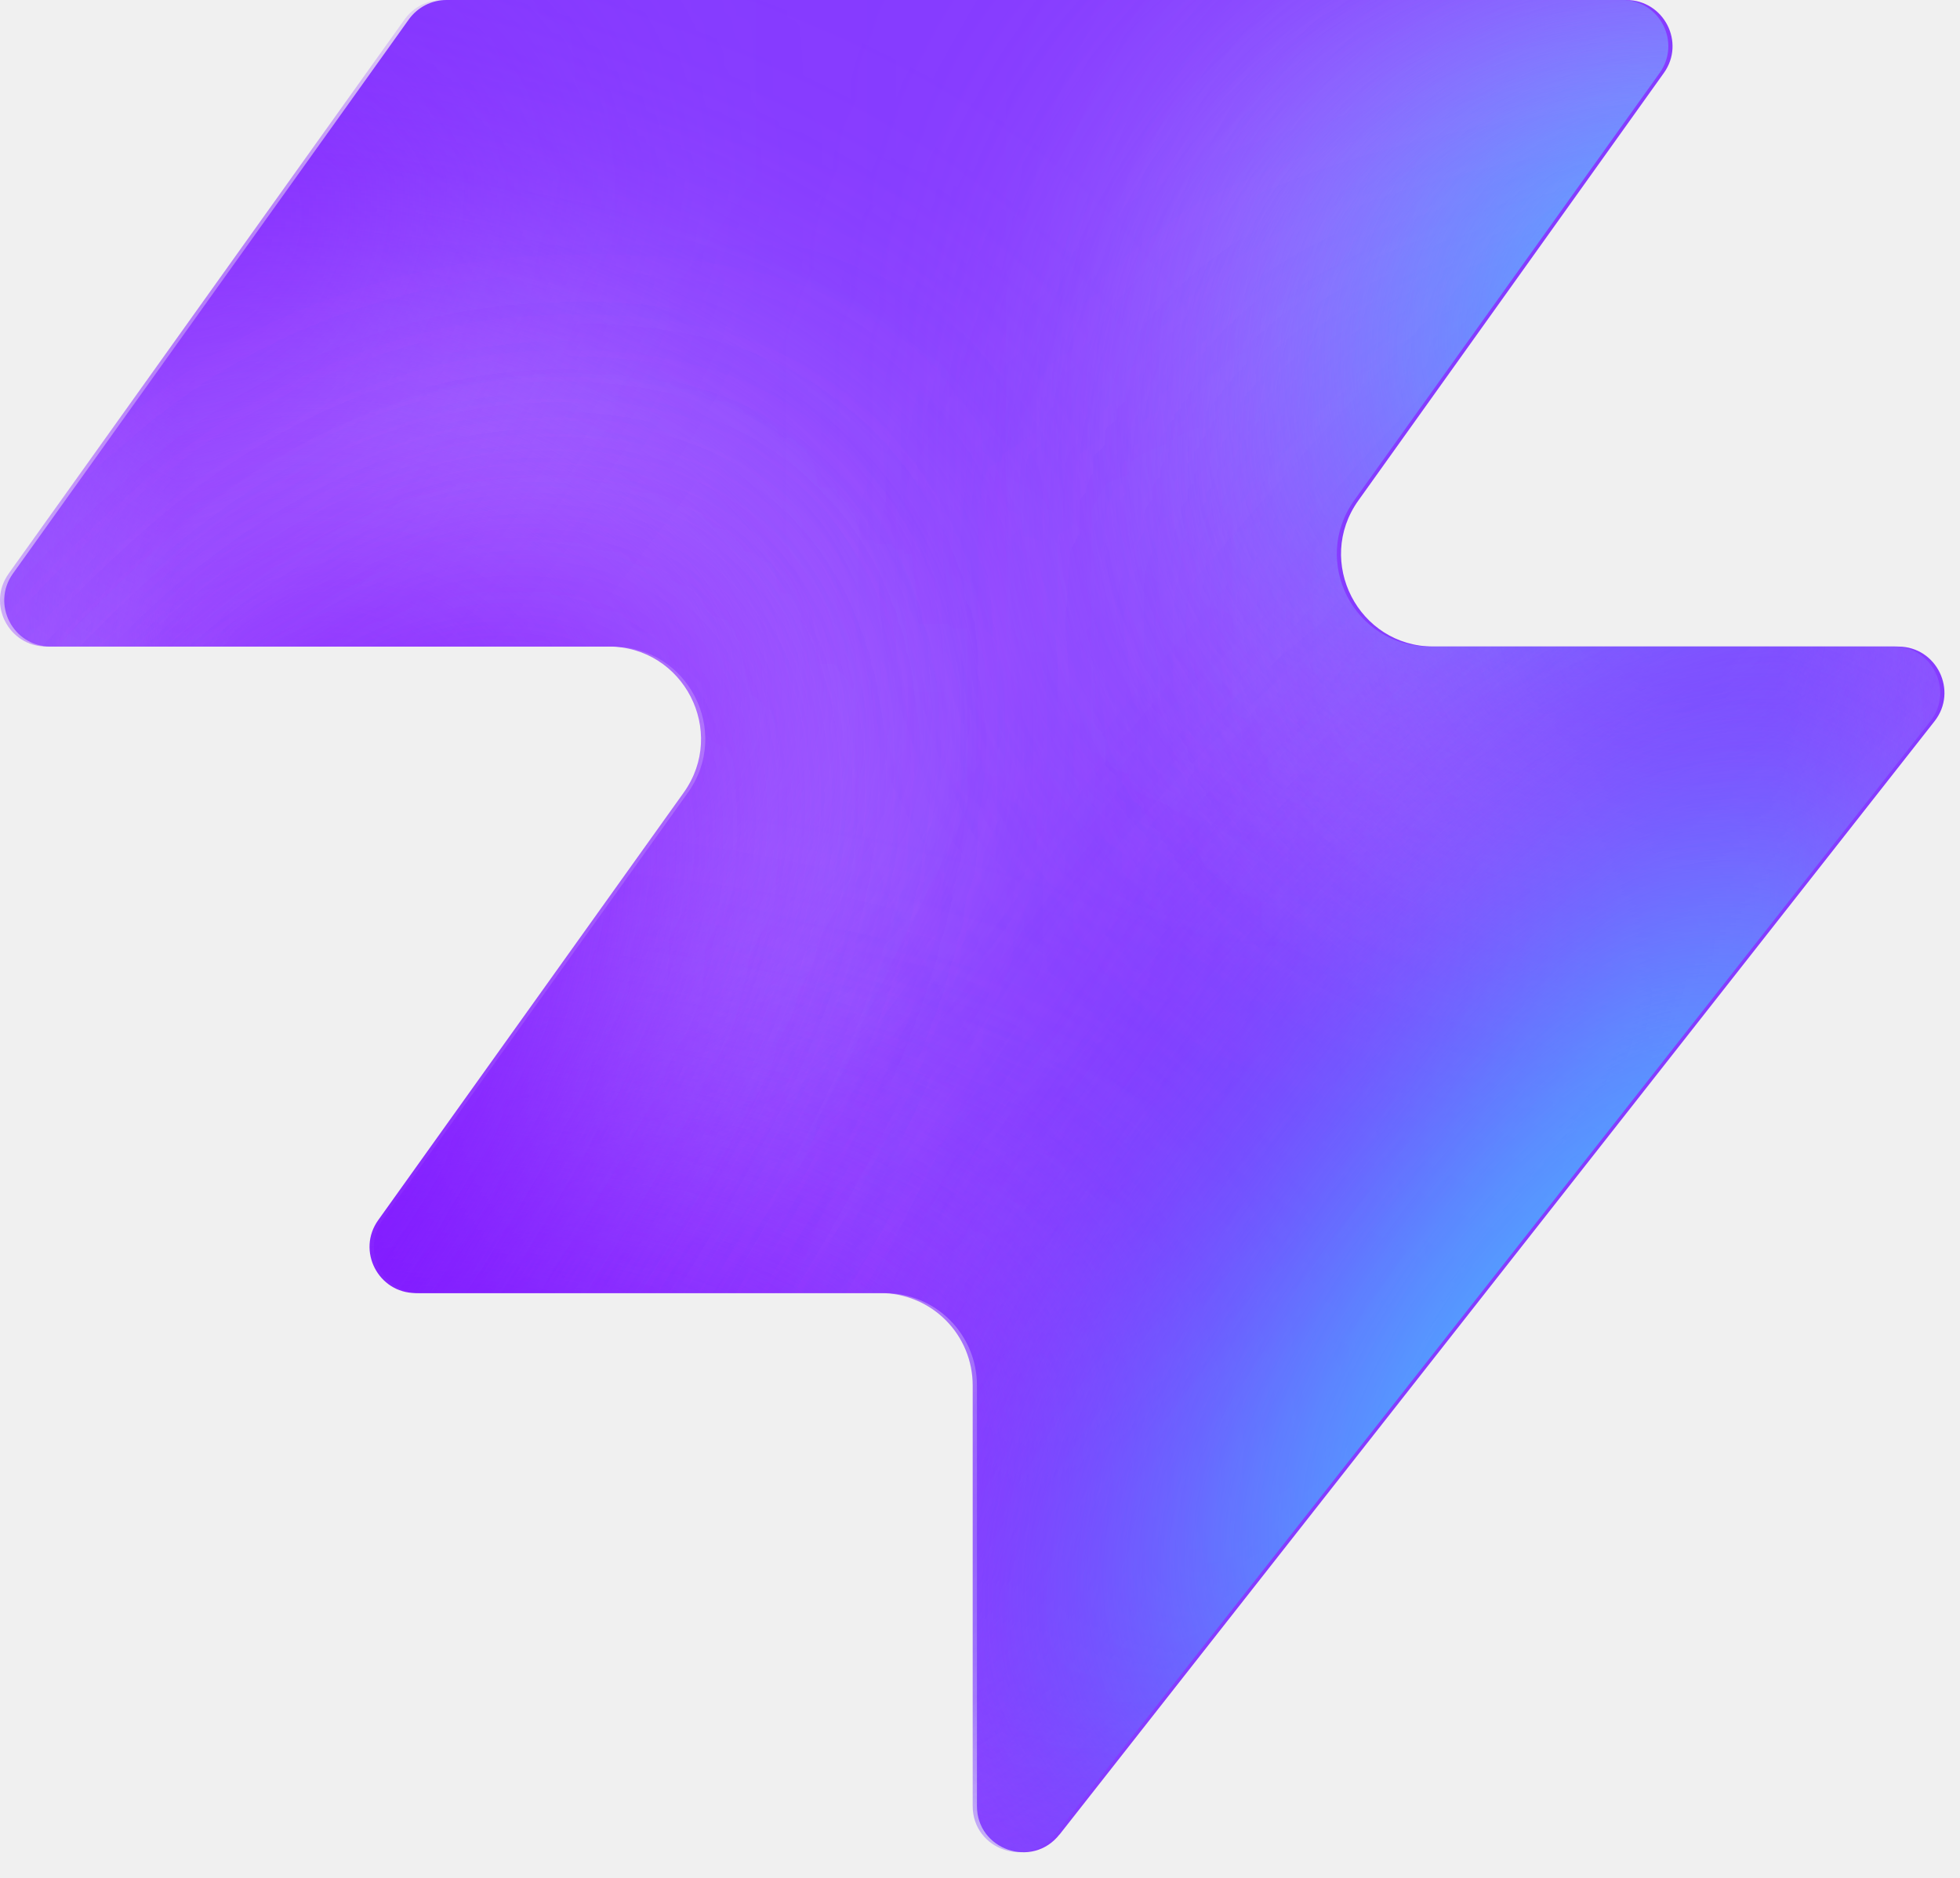
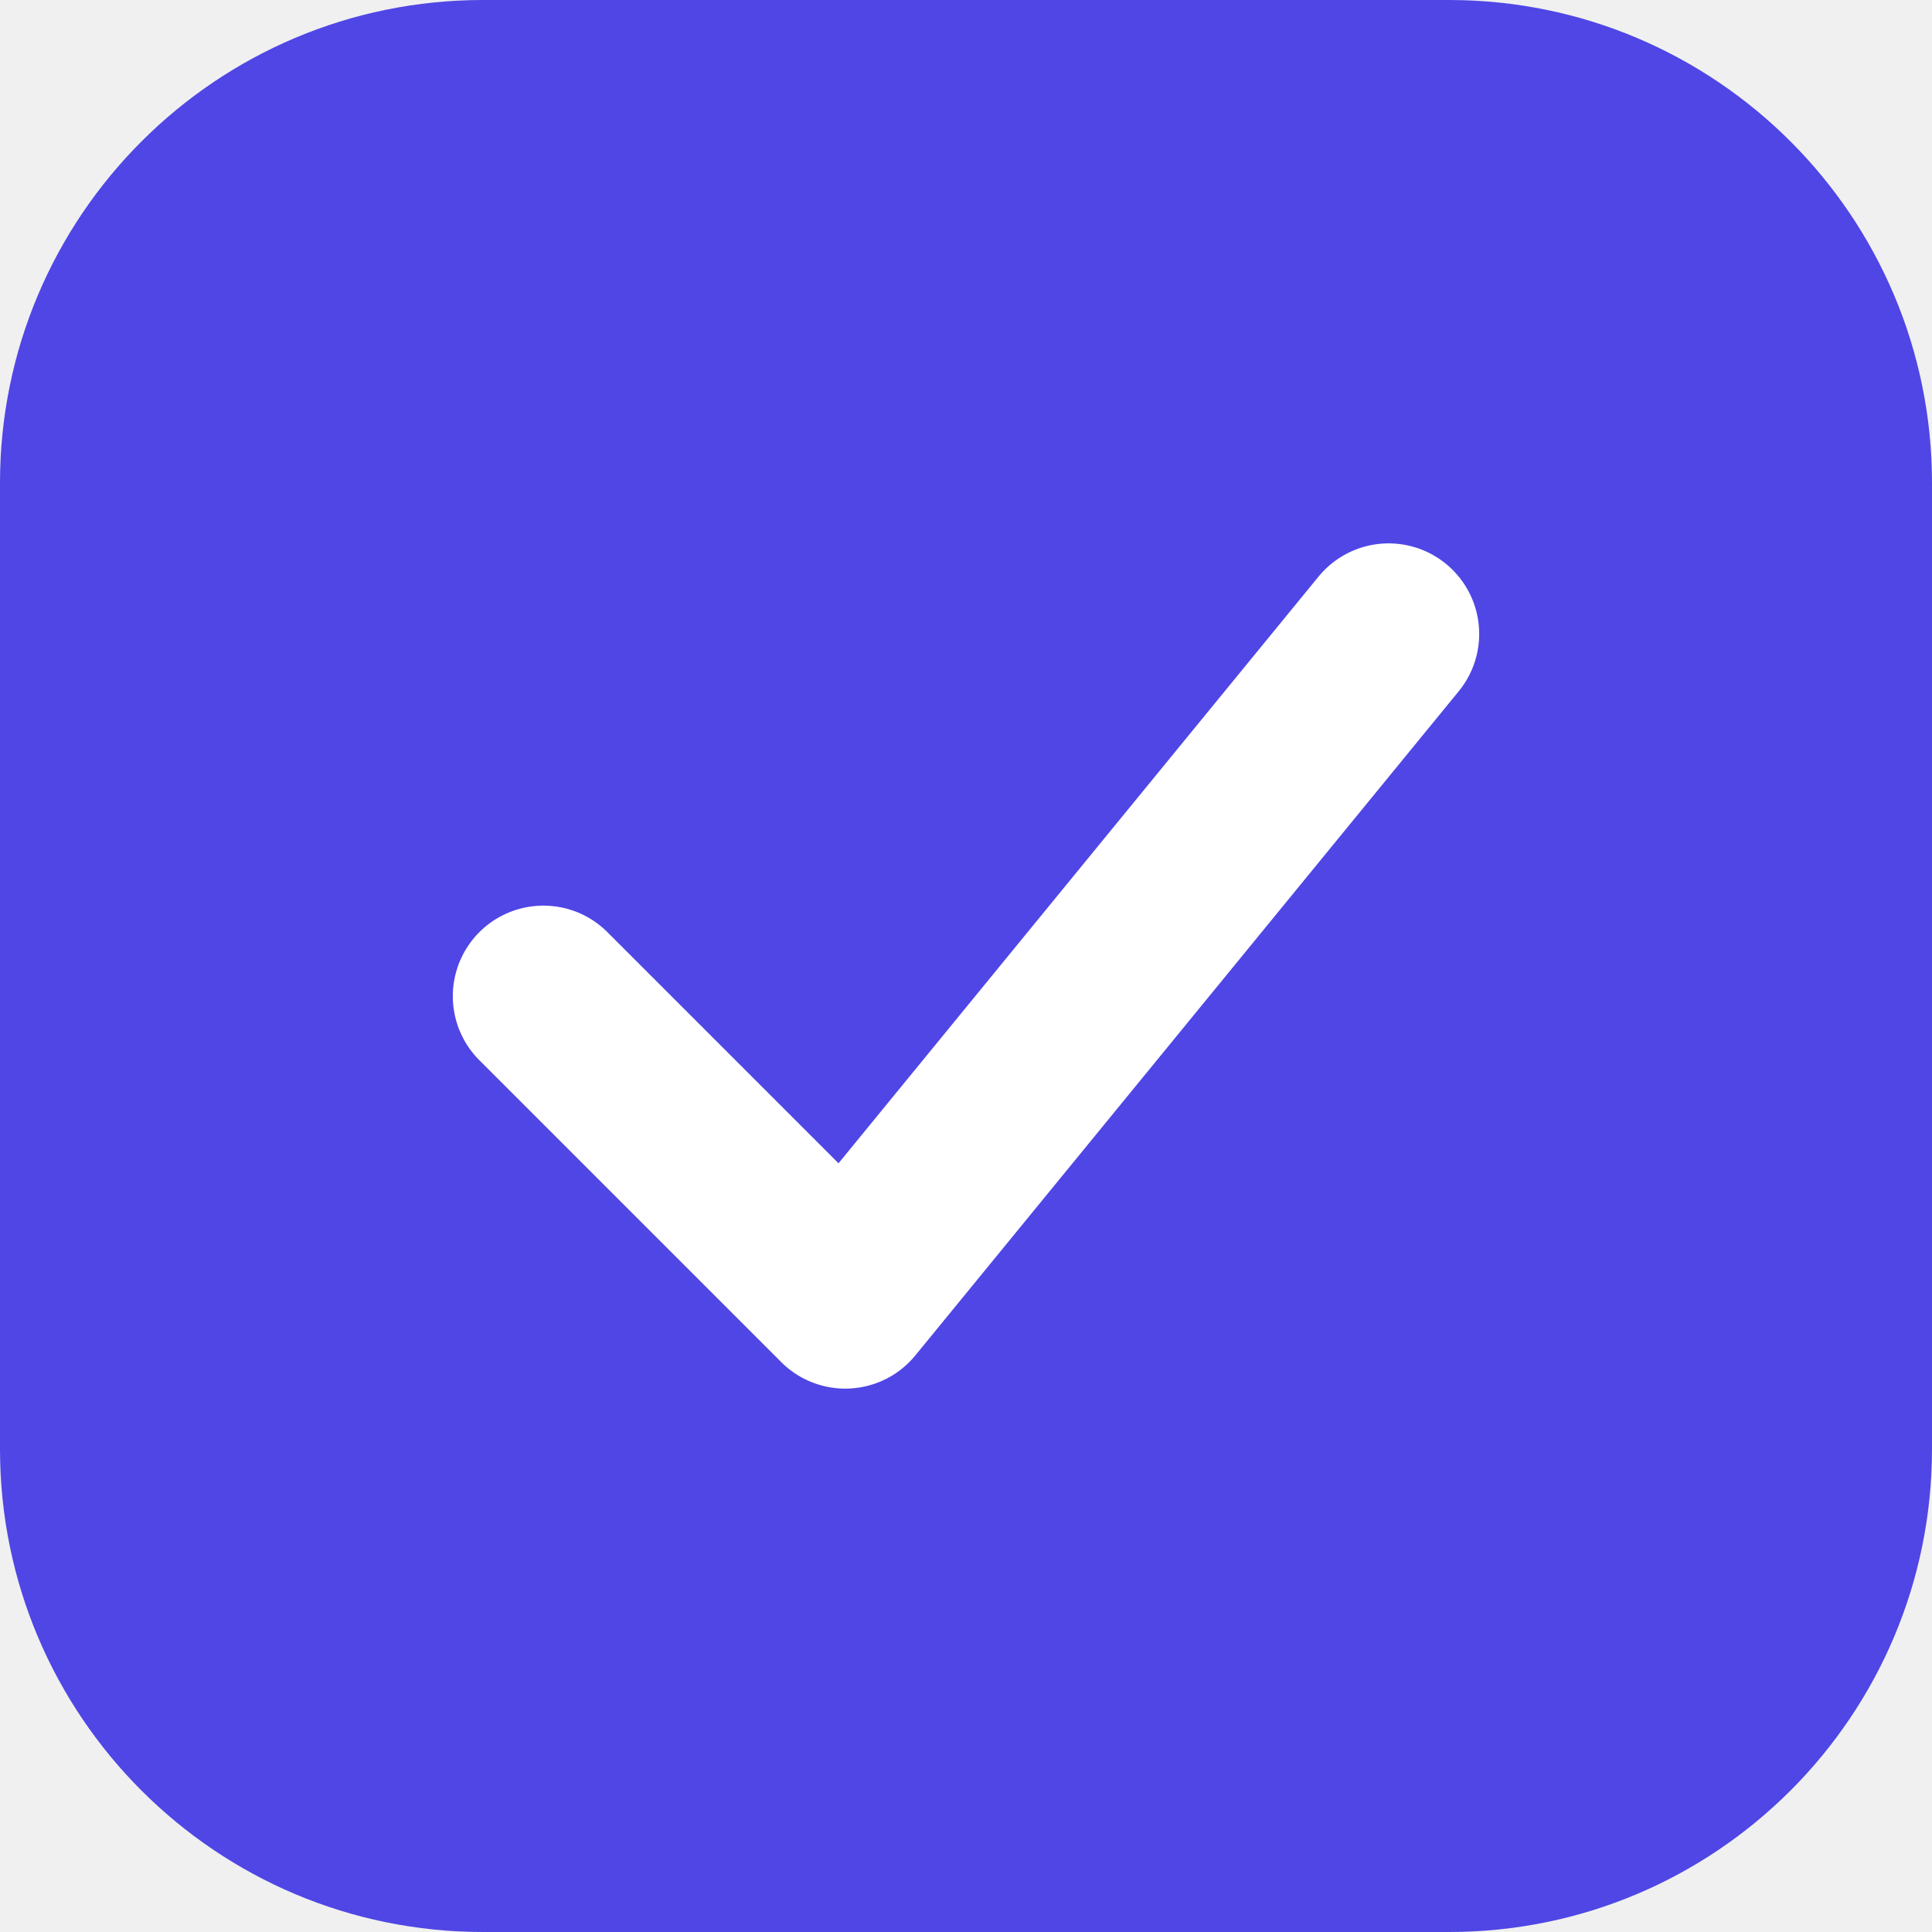
- <svg xmlns="http://www.w3.org/2000/svg" width="48" height="46" fill="none" viewBox="0 0 48 46">
-   <path fill="#863bff" d="M25.946 44.938c-.664.845-2.021.375-2.021-.698V33.937a2.26 2.26 0 0 0-2.262-2.262H10.287c-.92 0-1.456-1.04-.92-1.788l7.48-10.471c1.07-1.497 0-3.578-1.842-3.578H1.237c-.92 0-1.456-1.04-.92-1.788L10.013.474c.214-.297.556-.474.92-.474h28.894c.92 0 1.456 1.04.92 1.788l-7.48 10.471c-1.07 1.498 0 3.579 1.842 3.579h11.377c.943 0 1.473 1.088.89 1.83L25.947 44.94z" style="fill:#863bff;fill:color(display-p3 .525 .23 1);fill-opacity:1" />
-   <mask id="a" width="48" height="46" x="0" y="0" maskUnits="userSpaceOnUse" style="mask-type:alpha">
-     <path fill="#000" d="M25.842 44.938c-.664.844-2.021.375-2.021-.698V33.937a2.26 2.26 0 0 0-2.262-2.262H10.183c-.92 0-1.456-1.04-.92-1.788l7.48-10.471c1.07-1.498 0-3.579-1.842-3.579H1.133c-.92 0-1.456-1.04-.92-1.787L9.91.473c.214-.297.556-.474.92-.474h28.894c.92 0 1.456 1.04.92 1.788l-7.48 10.471c-1.07 1.498 0 3.578 1.842 3.578h11.377c.943 0 1.473 1.088.89 1.832L25.843 44.94z" style="fill:#000;fill-opacity:1" />
-   </mask>
-   <g mask="url(#a)">
-     <g filter="url(#b)">
-       <ellipse cx="5.508" cy="14.704" fill="#ede6ff" rx="5.508" ry="14.704" style="fill:#ede6ff;fill:color(display-p3 .927 .903 1);fill-opacity:1" transform="matrix(.00324 1 1 -.00324 -4.47 31.516)" />
-     </g>
-     <g filter="url(#c)">
-       <ellipse cx="10.399" cy="29.851" fill="#ede6ff" rx="10.399" ry="29.851" style="fill:#ede6ff;fill:color(display-p3 .927 .903 1);fill-opacity:1" transform="matrix(.00324 1 1 -.00324 -39.328 7.883)" />
-     </g>
-     <g filter="url(#d)">
-       <ellipse cx="5.508" cy="30.487" fill="#7e14ff" rx="5.508" ry="30.487" style="fill:#7e14ff;fill:color(display-p3 .492 .077 1);fill-opacity:1" transform="rotate(89.814 -25.913 -14.639)scale(1 -1)" />
-     </g>
-     <g filter="url(#e)">
-       <ellipse cx="5.508" cy="30.599" fill="#7e14ff" rx="5.508" ry="30.599" style="fill:#7e14ff;fill:color(display-p3 .492 .077 1);fill-opacity:1" transform="rotate(89.814 -32.644 -3.334)scale(1 -1)" />
-     </g>
-     <g filter="url(#f)">
-       <ellipse cx="5.508" cy="30.599" fill="#7e14ff" rx="5.508" ry="30.599" style="fill:#7e14ff;fill:color(display-p3 .492 .077 1);fill-opacity:1" transform="matrix(.00324 1 1 -.00324 -34.34 30.47)" />
-     </g>
-     <g filter="url(#g)">
-       <ellipse cx="14.072" cy="22.078" fill="#ede6ff" rx="14.072" ry="22.078" style="fill:#ede6ff;fill:color(display-p3 .927 .903 1);fill-opacity:1" transform="rotate(93.35 24.506 48.493)scale(-1 1)" />
-     </g>
-     <g filter="url(#h)">
-       <ellipse cx="3.47" cy="21.501" fill="#7e14ff" rx="3.47" ry="21.501" style="fill:#7e14ff;fill:color(display-p3 .492 .077 1);fill-opacity:1" transform="rotate(89.009 28.708 47.59)scale(-1 1)" />
-     </g>
-     <g filter="url(#i)">
-       <ellipse cx="3.47" cy="21.501" fill="#7e14ff" rx="3.47" ry="21.501" style="fill:#7e14ff;fill:color(display-p3 .492 .077 1);fill-opacity:1" transform="rotate(89.009 28.708 47.59)scale(-1 1)" />
-     </g>
-     <g filter="url(#j)">
-       <ellipse cx=".387" cy="8.972" fill="#7e14ff" rx="4.407" ry="29.108" style="fill:#7e14ff;fill:color(display-p3 .492 .077 1);fill-opacity:1" transform="rotate(39.51 .387 8.972)" />
-     </g>
-     <g filter="url(#k)">
-       <ellipse cx="47.523" cy="-6.092" fill="#7e14ff" rx="4.407" ry="29.108" style="fill:#7e14ff;fill:color(display-p3 .492 .077 1);fill-opacity:1" transform="rotate(37.892 47.523 -6.092)" />
-     </g>
-     <g filter="url(#l)">
-       <ellipse cx="41.412" cy="6.333" fill="#47bfff" rx="5.971" ry="9.665" style="fill:#47bfff;fill:color(display-p3 .28 .748 1);fill-opacity:1" transform="rotate(37.892 41.412 6.333)" />
-     </g>
-     <g filter="url(#m)">
-       <ellipse cx="-1.879" cy="38.332" fill="#7e14ff" rx="4.407" ry="29.108" style="fill:#7e14ff;fill:color(display-p3 .492 .077 1);fill-opacity:1" transform="rotate(37.892 -1.88 38.332)" />
-     </g>
-     <g filter="url(#n)">
-       <ellipse cx="-1.879" cy="38.332" fill="#7e14ff" rx="4.407" ry="29.108" style="fill:#7e14ff;fill:color(display-p3 .492 .077 1);fill-opacity:1" transform="rotate(37.892 -1.88 38.332)" />
-     </g>
-     <g filter="url(#o)">
-       <ellipse cx="35.651" cy="29.907" fill="#7e14ff" rx="4.407" ry="29.108" style="fill:#7e14ff;fill:color(display-p3 .492 .077 1);fill-opacity:1" transform="rotate(37.892 35.651 29.907)" />
-     </g>
-     <g filter="url(#p)">
-       <ellipse cx="38.418" cy="32.4" fill="#47bfff" rx="5.971" ry="15.297" style="fill:#47bfff;fill:color(display-p3 .28 .748 1);fill-opacity:1" transform="rotate(37.892 38.418 32.4)" />
-     </g>
-   </g>
-   <defs>
-     <filter id="b" width="60.045" height="41.654" x="-19.77" y="16.149" color-interpolation-filters="sRGB" filterUnits="userSpaceOnUse">
-       <feFlood flood-opacity="0" result="BackgroundImageFix" />
-       <feBlend in="SourceGraphic" in2="BackgroundImageFix" result="shape" />
-       <feGaussianBlur result="effect1_foregroundBlur_2002_17158" stdDeviation="7.659" />
-     </filter>
-     <filter id="c" width="90.34" height="51.437" x="-54.613" y="-7.533" color-interpolation-filters="sRGB" filterUnits="userSpaceOnUse">
-       <feFlood flood-opacity="0" result="BackgroundImageFix" />
-       <feBlend in="SourceGraphic" in2="BackgroundImageFix" result="shape" />
-       <feGaussianBlur result="effect1_foregroundBlur_2002_17158" stdDeviation="7.659" />
-     </filter>
-     <filter id="d" width="79.355" height="29.4" x="-49.64" y="2.03" color-interpolation-filters="sRGB" filterUnits="userSpaceOnUse">
-       <feFlood flood-opacity="0" result="BackgroundImageFix" />
-       <feBlend in="SourceGraphic" in2="BackgroundImageFix" result="shape" />
-       <feGaussianBlur result="effect1_foregroundBlur_2002_17158" stdDeviation="4.596" />
-     </filter>
-     <filter id="e" width="79.579" height="29.4" x="-45.045" y="20.029" color-interpolation-filters="sRGB" filterUnits="userSpaceOnUse">
-       <feFlood flood-opacity="0" result="BackgroundImageFix" />
-       <feBlend in="SourceGraphic" in2="BackgroundImageFix" result="shape" />
-       <feGaussianBlur result="effect1_foregroundBlur_2002_17158" stdDeviation="4.596" />
-     </filter>
-     <filter id="f" width="79.579" height="29.4" x="-43.513" y="21.178" color-interpolation-filters="sRGB" filterUnits="userSpaceOnUse">
-       <feFlood flood-opacity="0" result="BackgroundImageFix" />
-       <feBlend in="SourceGraphic" in2="BackgroundImageFix" result="shape" />
-       <feGaussianBlur result="effect1_foregroundBlur_2002_17158" stdDeviation="4.596" />
-     </filter>
-     <filter id="g" width="74.749" height="58.852" x="15.756" y="-17.901" color-interpolation-filters="sRGB" filterUnits="userSpaceOnUse">
-       <feFlood flood-opacity="0" result="BackgroundImageFix" />
-       <feBlend in="SourceGraphic" in2="BackgroundImageFix" result="shape" />
-       <feGaussianBlur result="effect1_foregroundBlur_2002_17158" stdDeviation="7.659" />
-     </filter>
-     <filter id="h" width="61.377" height="25.362" x="23.548" y="2.284" color-interpolation-filters="sRGB" filterUnits="userSpaceOnUse">
-       <feFlood flood-opacity="0" result="BackgroundImageFix" />
-       <feBlend in="SourceGraphic" in2="BackgroundImageFix" result="shape" />
-       <feGaussianBlur result="effect1_foregroundBlur_2002_17158" stdDeviation="4.596" />
-     </filter>
-     <filter id="i" width="61.377" height="25.362" x="23.548" y="2.284" color-interpolation-filters="sRGB" filterUnits="userSpaceOnUse">
-       <feFlood flood-opacity="0" result="BackgroundImageFix" />
-       <feBlend in="SourceGraphic" in2="BackgroundImageFix" result="shape" />
-       <feGaussianBlur result="effect1_foregroundBlur_2002_17158" stdDeviation="4.596" />
-     </filter>
-     <filter id="j" width="56.045" height="63.649" x="-27.636" y="-22.853" color-interpolation-filters="sRGB" filterUnits="userSpaceOnUse">
-       <feFlood flood-opacity="0" result="BackgroundImageFix" />
-       <feBlend in="SourceGraphic" in2="BackgroundImageFix" result="shape" />
-       <feGaussianBlur result="effect1_foregroundBlur_2002_17158" stdDeviation="4.596" />
-     </filter>
-     <filter id="k" width="54.814" height="64.646" x="20.116" y="-38.415" color-interpolation-filters="sRGB" filterUnits="userSpaceOnUse">
-       <feFlood flood-opacity="0" result="BackgroundImageFix" />
-       <feBlend in="SourceGraphic" in2="BackgroundImageFix" result="shape" />
-       <feGaussianBlur result="effect1_foregroundBlur_2002_17158" stdDeviation="4.596" />
-     </filter>
-     <filter id="l" width="33.541" height="35.313" x="24.641" y="-11.323" color-interpolation-filters="sRGB" filterUnits="userSpaceOnUse">
-       <feFlood flood-opacity="0" result="BackgroundImageFix" />
-       <feBlend in="SourceGraphic" in2="BackgroundImageFix" result="shape" />
-       <feGaussianBlur result="effect1_foregroundBlur_2002_17158" stdDeviation="4.596" />
-     </filter>
-     <filter id="m" width="54.814" height="64.646" x="-29.286" y="6.009" color-interpolation-filters="sRGB" filterUnits="userSpaceOnUse">
-       <feFlood flood-opacity="0" result="BackgroundImageFix" />
-       <feBlend in="SourceGraphic" in2="BackgroundImageFix" result="shape" />
-       <feGaussianBlur result="effect1_foregroundBlur_2002_17158" stdDeviation="4.596" />
-     </filter>
-     <filter id="n" width="54.814" height="64.646" x="-29.286" y="6.009" color-interpolation-filters="sRGB" filterUnits="userSpaceOnUse">
-       <feFlood flood-opacity="0" result="BackgroundImageFix" />
-       <feBlend in="SourceGraphic" in2="BackgroundImageFix" result="shape" />
-       <feGaussianBlur result="effect1_foregroundBlur_2002_17158" stdDeviation="4.596" />
-     </filter>
-     <filter id="o" width="54.814" height="64.646" x="8.244" y="-2.416" color-interpolation-filters="sRGB" filterUnits="userSpaceOnUse">
-       <feFlood flood-opacity="0" result="BackgroundImageFix" />
-       <feBlend in="SourceGraphic" in2="BackgroundImageFix" result="shape" />
-       <feGaussianBlur result="effect1_foregroundBlur_2002_17158" stdDeviation="4.596" />
-     </filter>
-     <filter id="p" width="39.409" height="43.623" x="18.713" y="10.588" color-interpolation-filters="sRGB" filterUnits="userSpaceOnUse">
-       <feFlood flood-opacity="0" result="BackgroundImageFix" />
-       <feBlend in="SourceGraphic" in2="BackgroundImageFix" result="shape" />
-       <feGaussianBlur result="effect1_foregroundBlur_2002_17158" stdDeviation="4.596" />
-     </filter>
-   </defs>
+ <svg xmlns="http://www.w3.org/2000/svg" viewBox="0 0 32 32" fill="none">
+   <rect width="32" height="32" rx="8" fill="#4F46E5" />
+   <path d="M9 16.5L14 21.5L23 10.5" stroke="white" stroke-width="3" stroke-linecap="round" stroke-linejoin="round" />
</svg>
